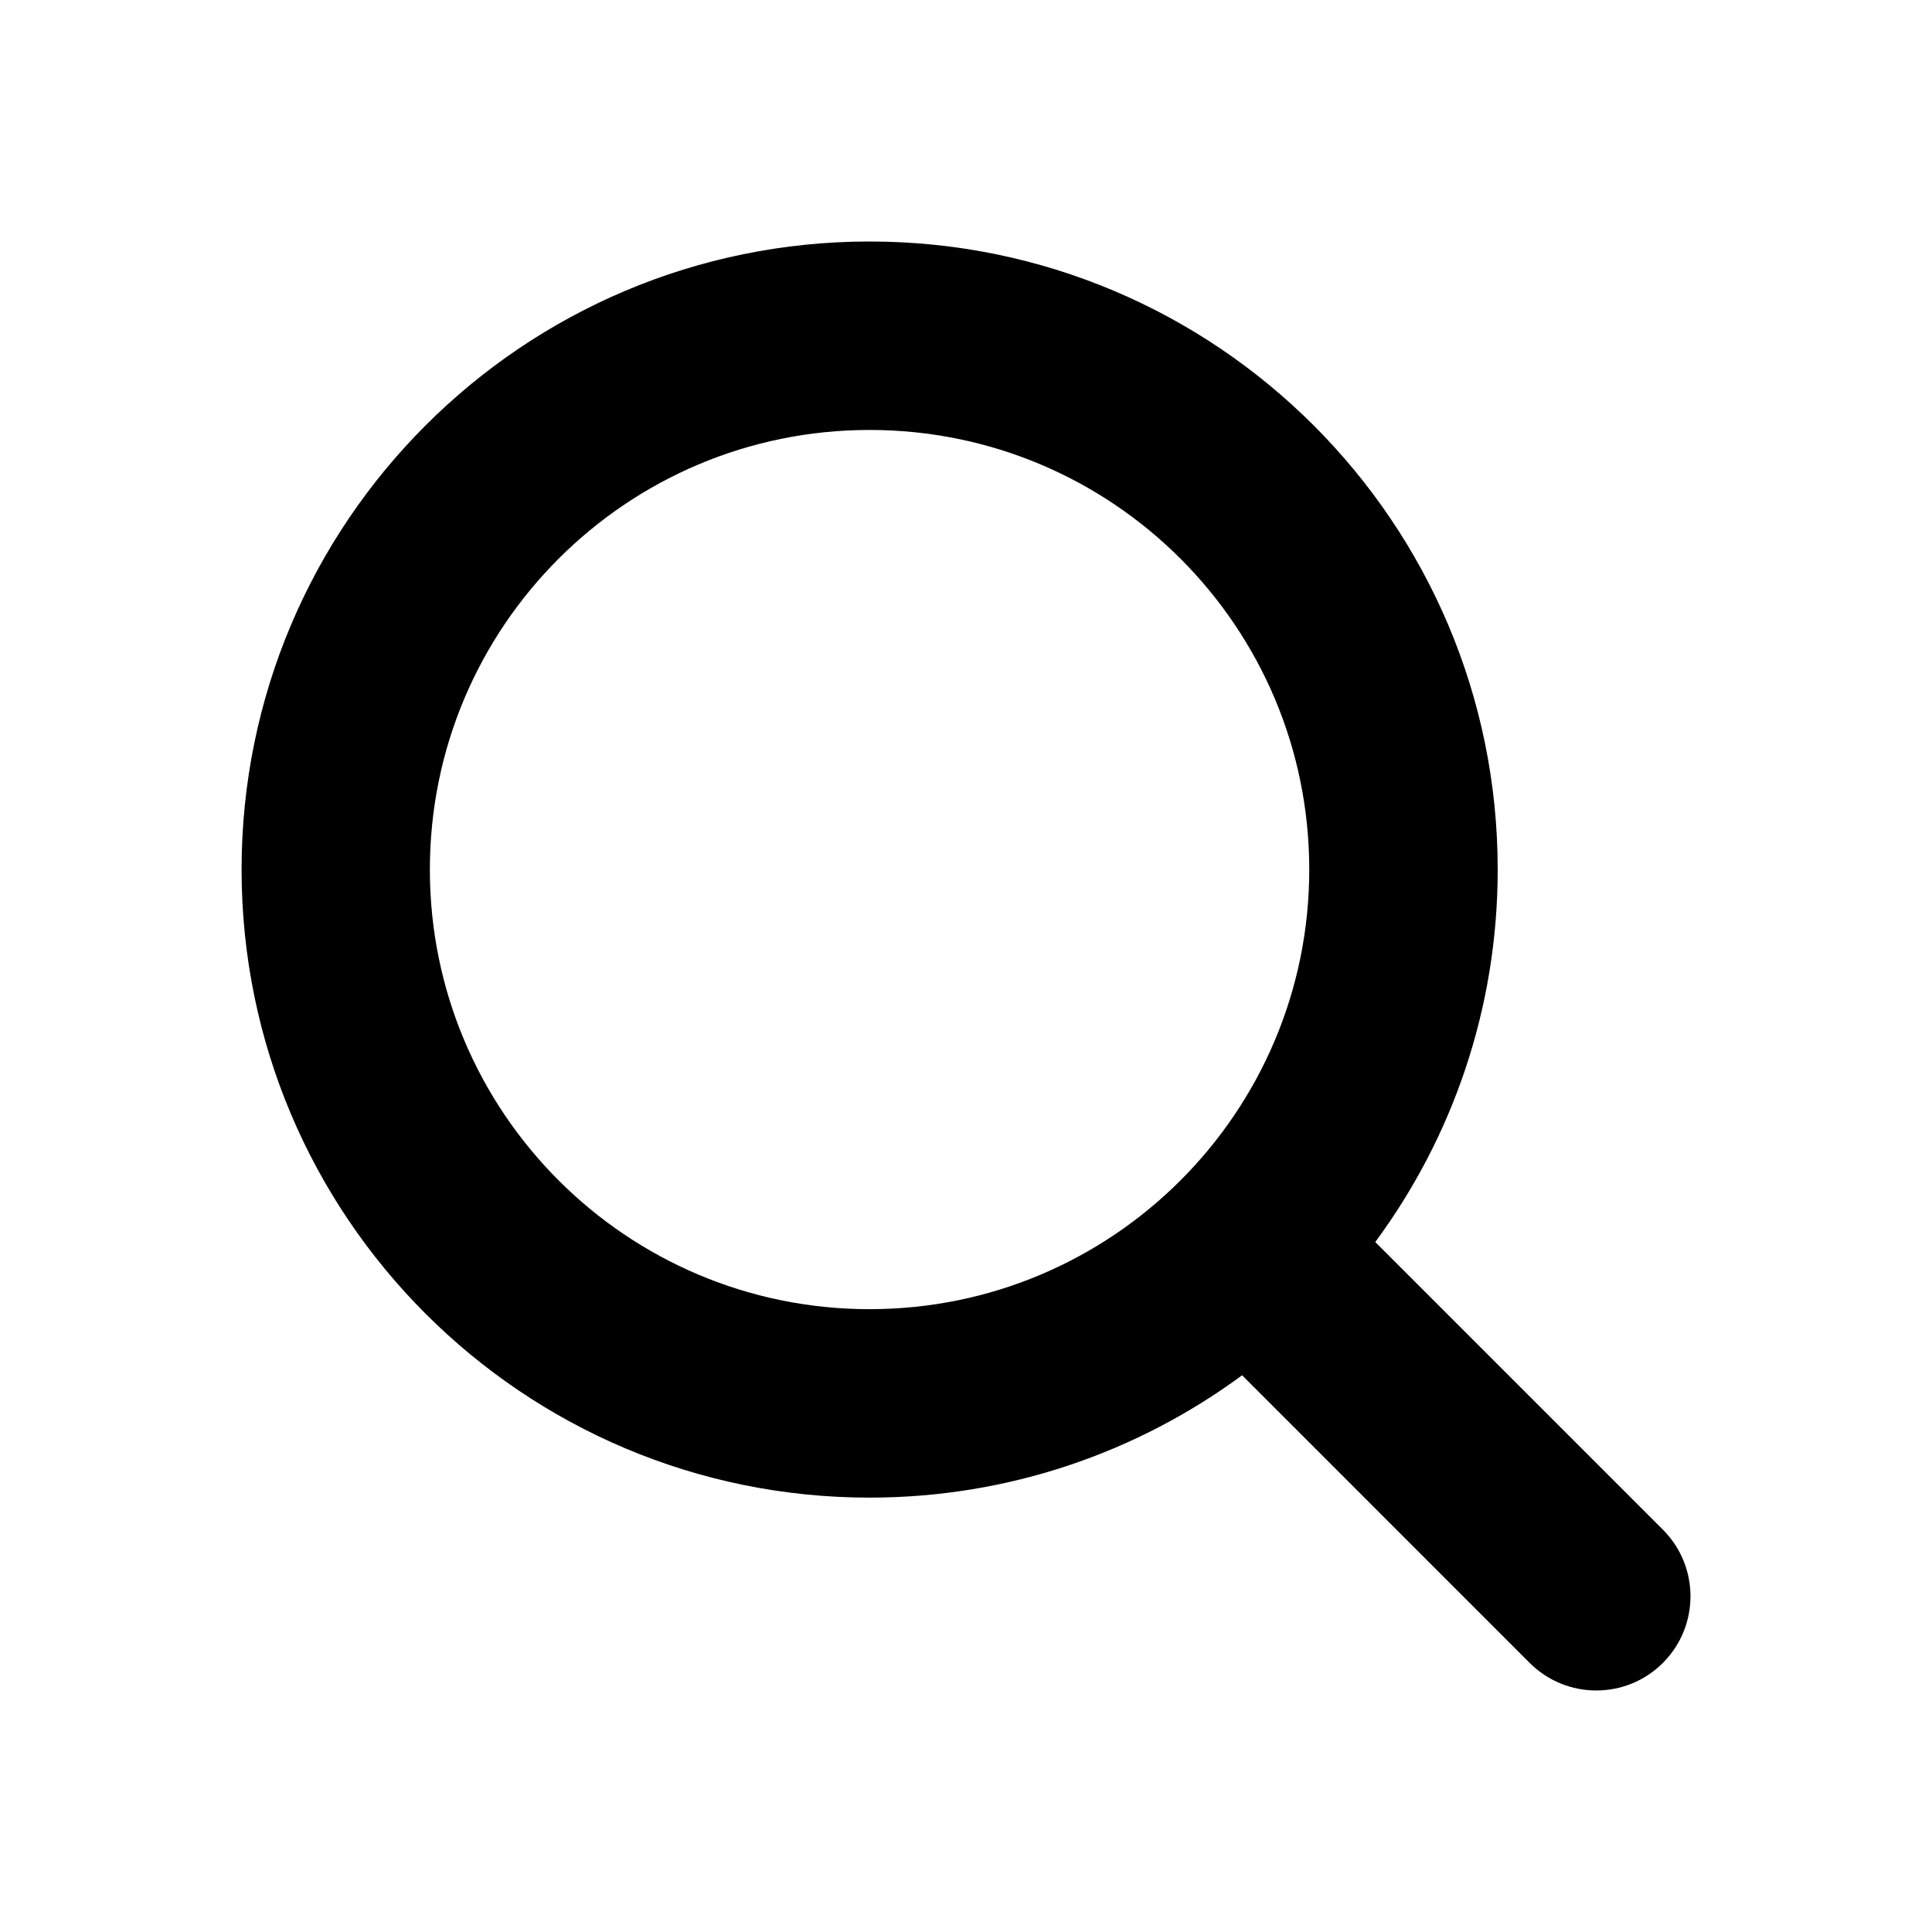
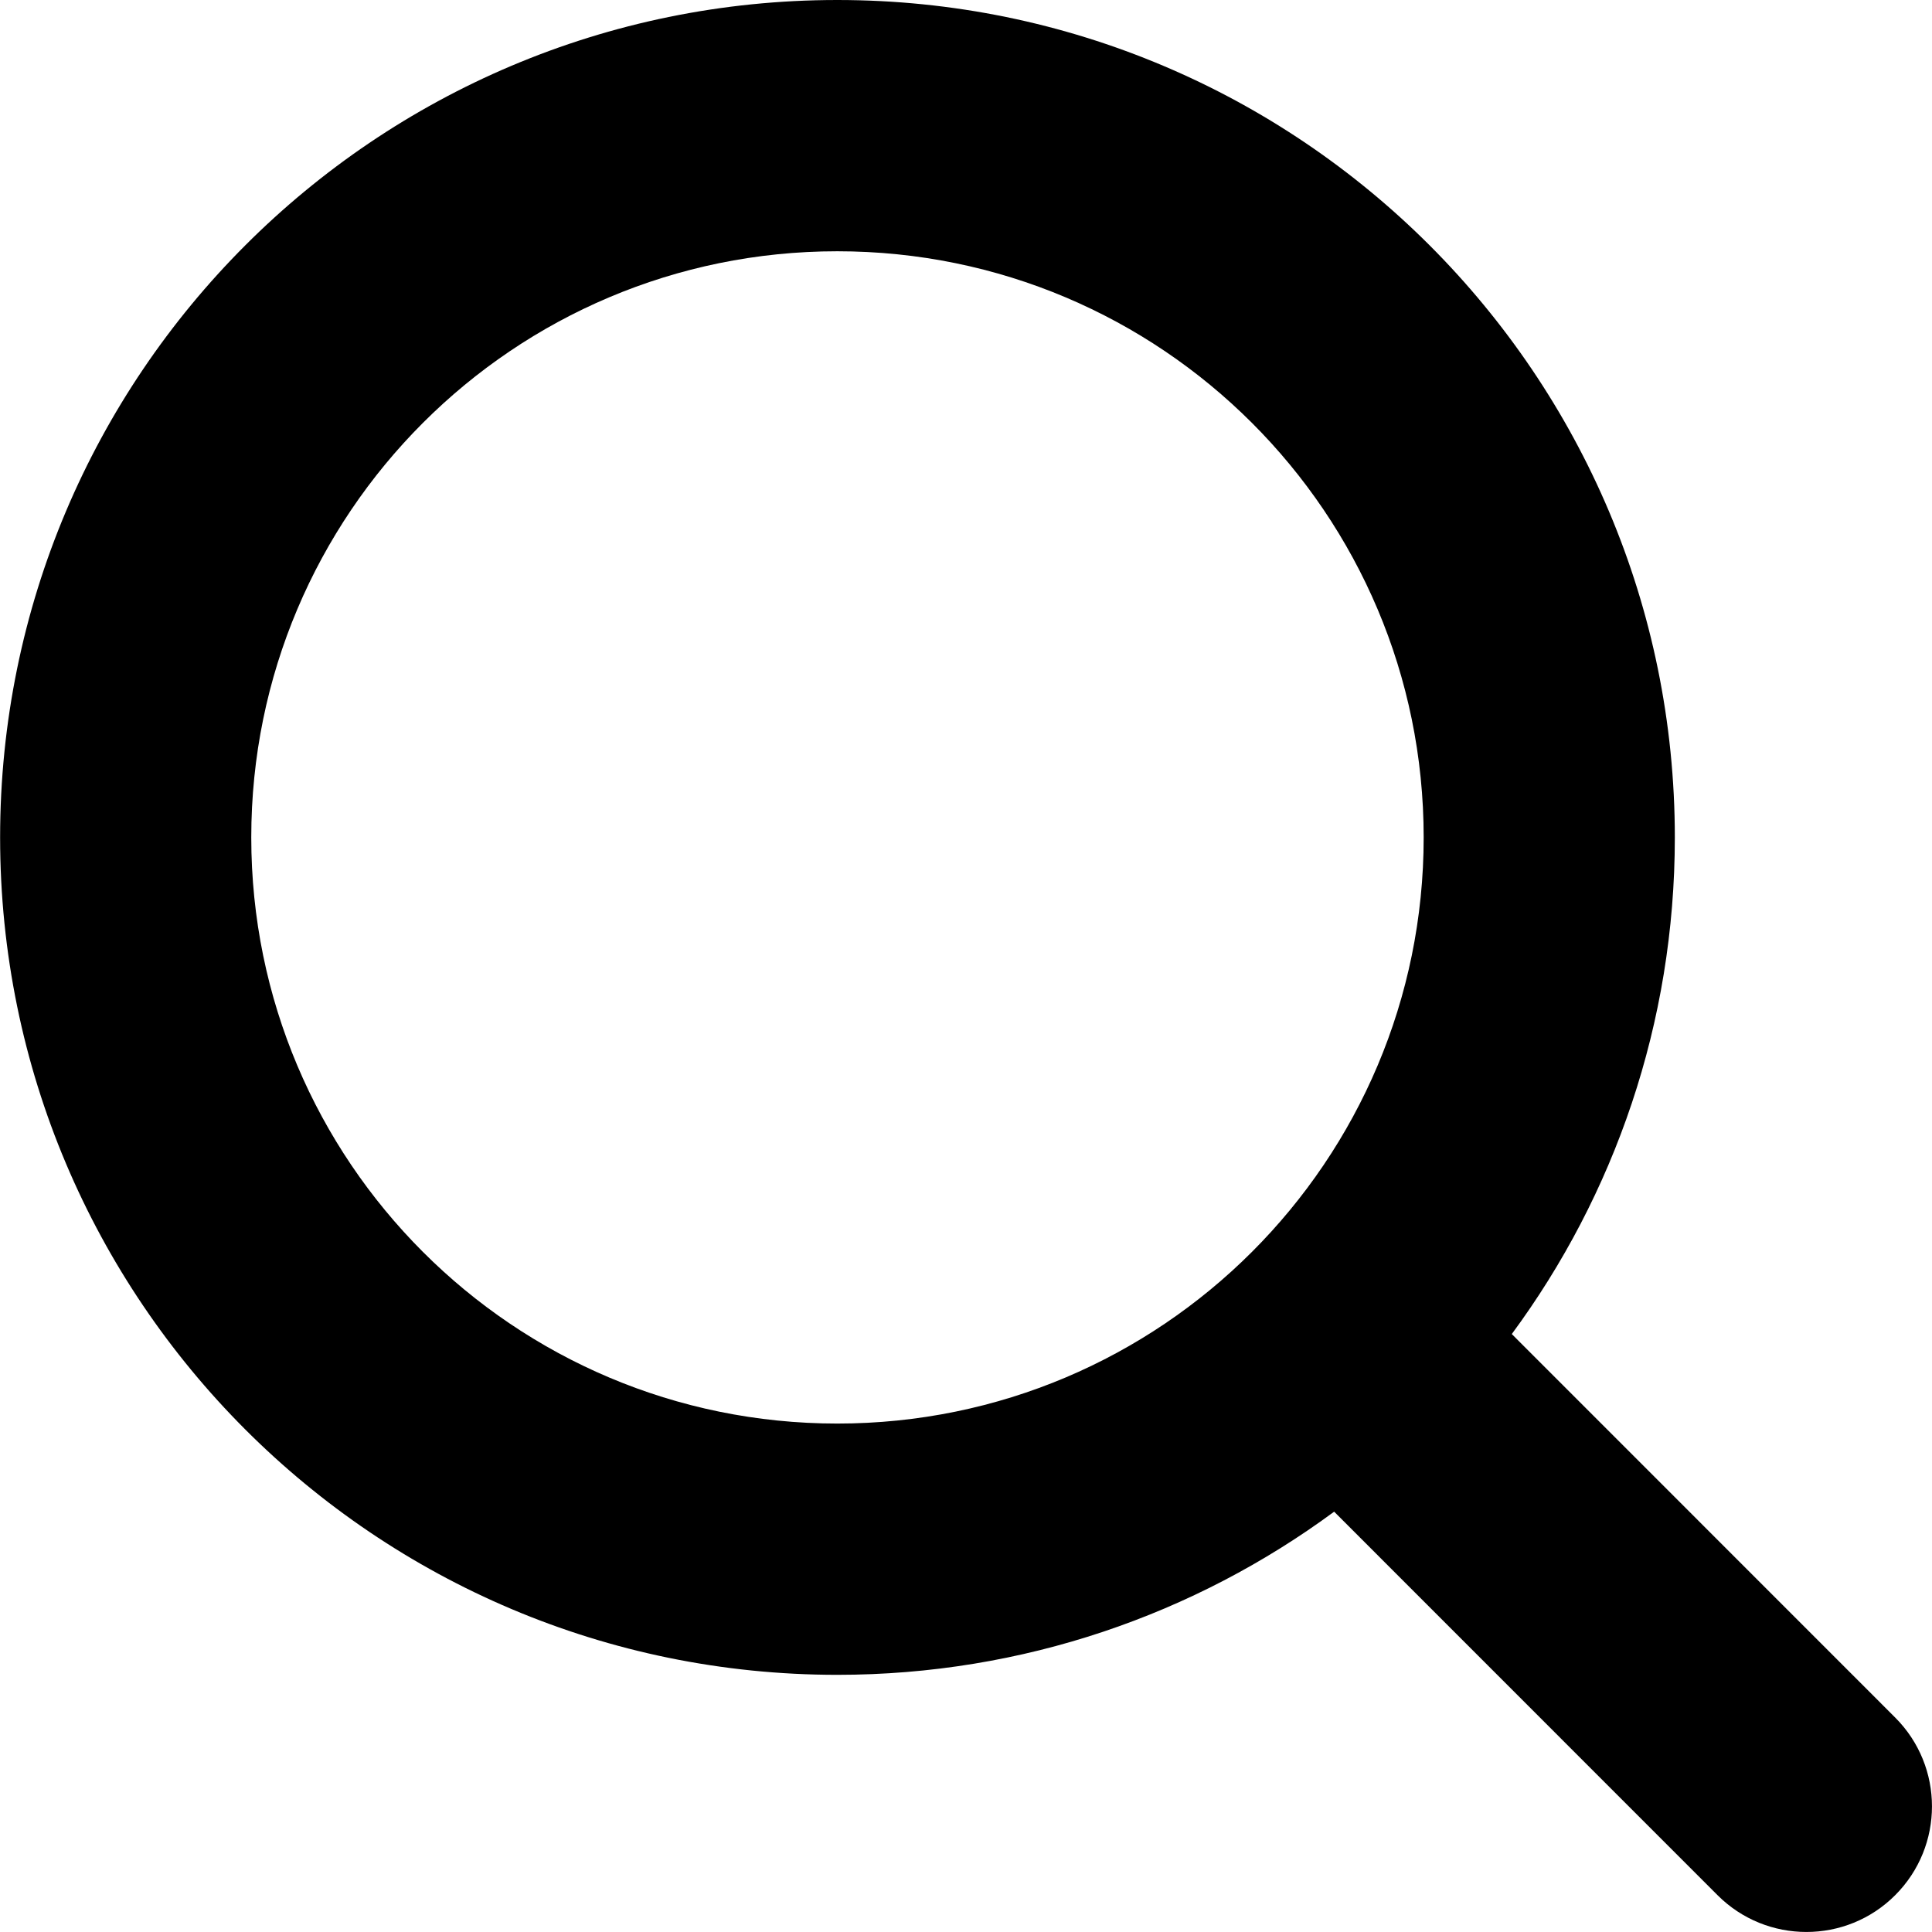
- <svg xmlns="http://www.w3.org/2000/svg" viewBox="0 0 24 24">
-   <path d="M17.084,15.429 L20.657,19.002 C21.114,19.459 21.114,20.2 20.657,20.657 C20.201,21.114 19.459,21.114 19.002,20.657 L15.43,17.084 C14.134,18.039 12.534,18.604 10.802,18.604 C6.494,18.604 3.001,15.111 3.001,10.802 C3.001,6.493 6.494,3 10.802,3 C15.111,3 18.605,6.493 18.605,10.802 C18.605,12.534 18.04,14.135 17.084,15.429 M10.802,16.263 C13.819,16.263 16.264,13.818 16.264,10.802 C16.264,7.785 13.819,5.341 10.802,5.341 C7.785,5.341 5.34,7.785 5.34,10.802 C5.34,13.818 7.785,16.263 10.802,16.263" />
+ <svg xmlns="http://www.w3.org/2000/svg" width="18px" height="18px" viewBox="0 0 18 18" version="1.1">
+   <path d="M14.085,12.429 L17.657,16.002 C18.114,16.459 18.114,17.2 17.657,17.657 C17.201,18.114 16.459,18.114 16.002,17.657 L12.43,14.084 C11.134,15.039 9.534,15.604 7.801,15.604 C3.494,15.604 0.001,12.111 0.001,7.802 C0.001,3.493 3.494,0 7.801,0 C12.111,0 15.604,3.493 15.604,7.802 C15.604,9.534 15.04,11.135 14.085,12.429 M7.801,13.263 C10.819,13.263 13.264,10.818 13.264,7.802 C13.264,4.785 10.819,2.341 7.801,2.341 C4.785,2.341 2.341,4.785 2.341,7.802 C2.341,10.818 4.785,13.263 7.801,13.263" id="path-1" />
</svg>
